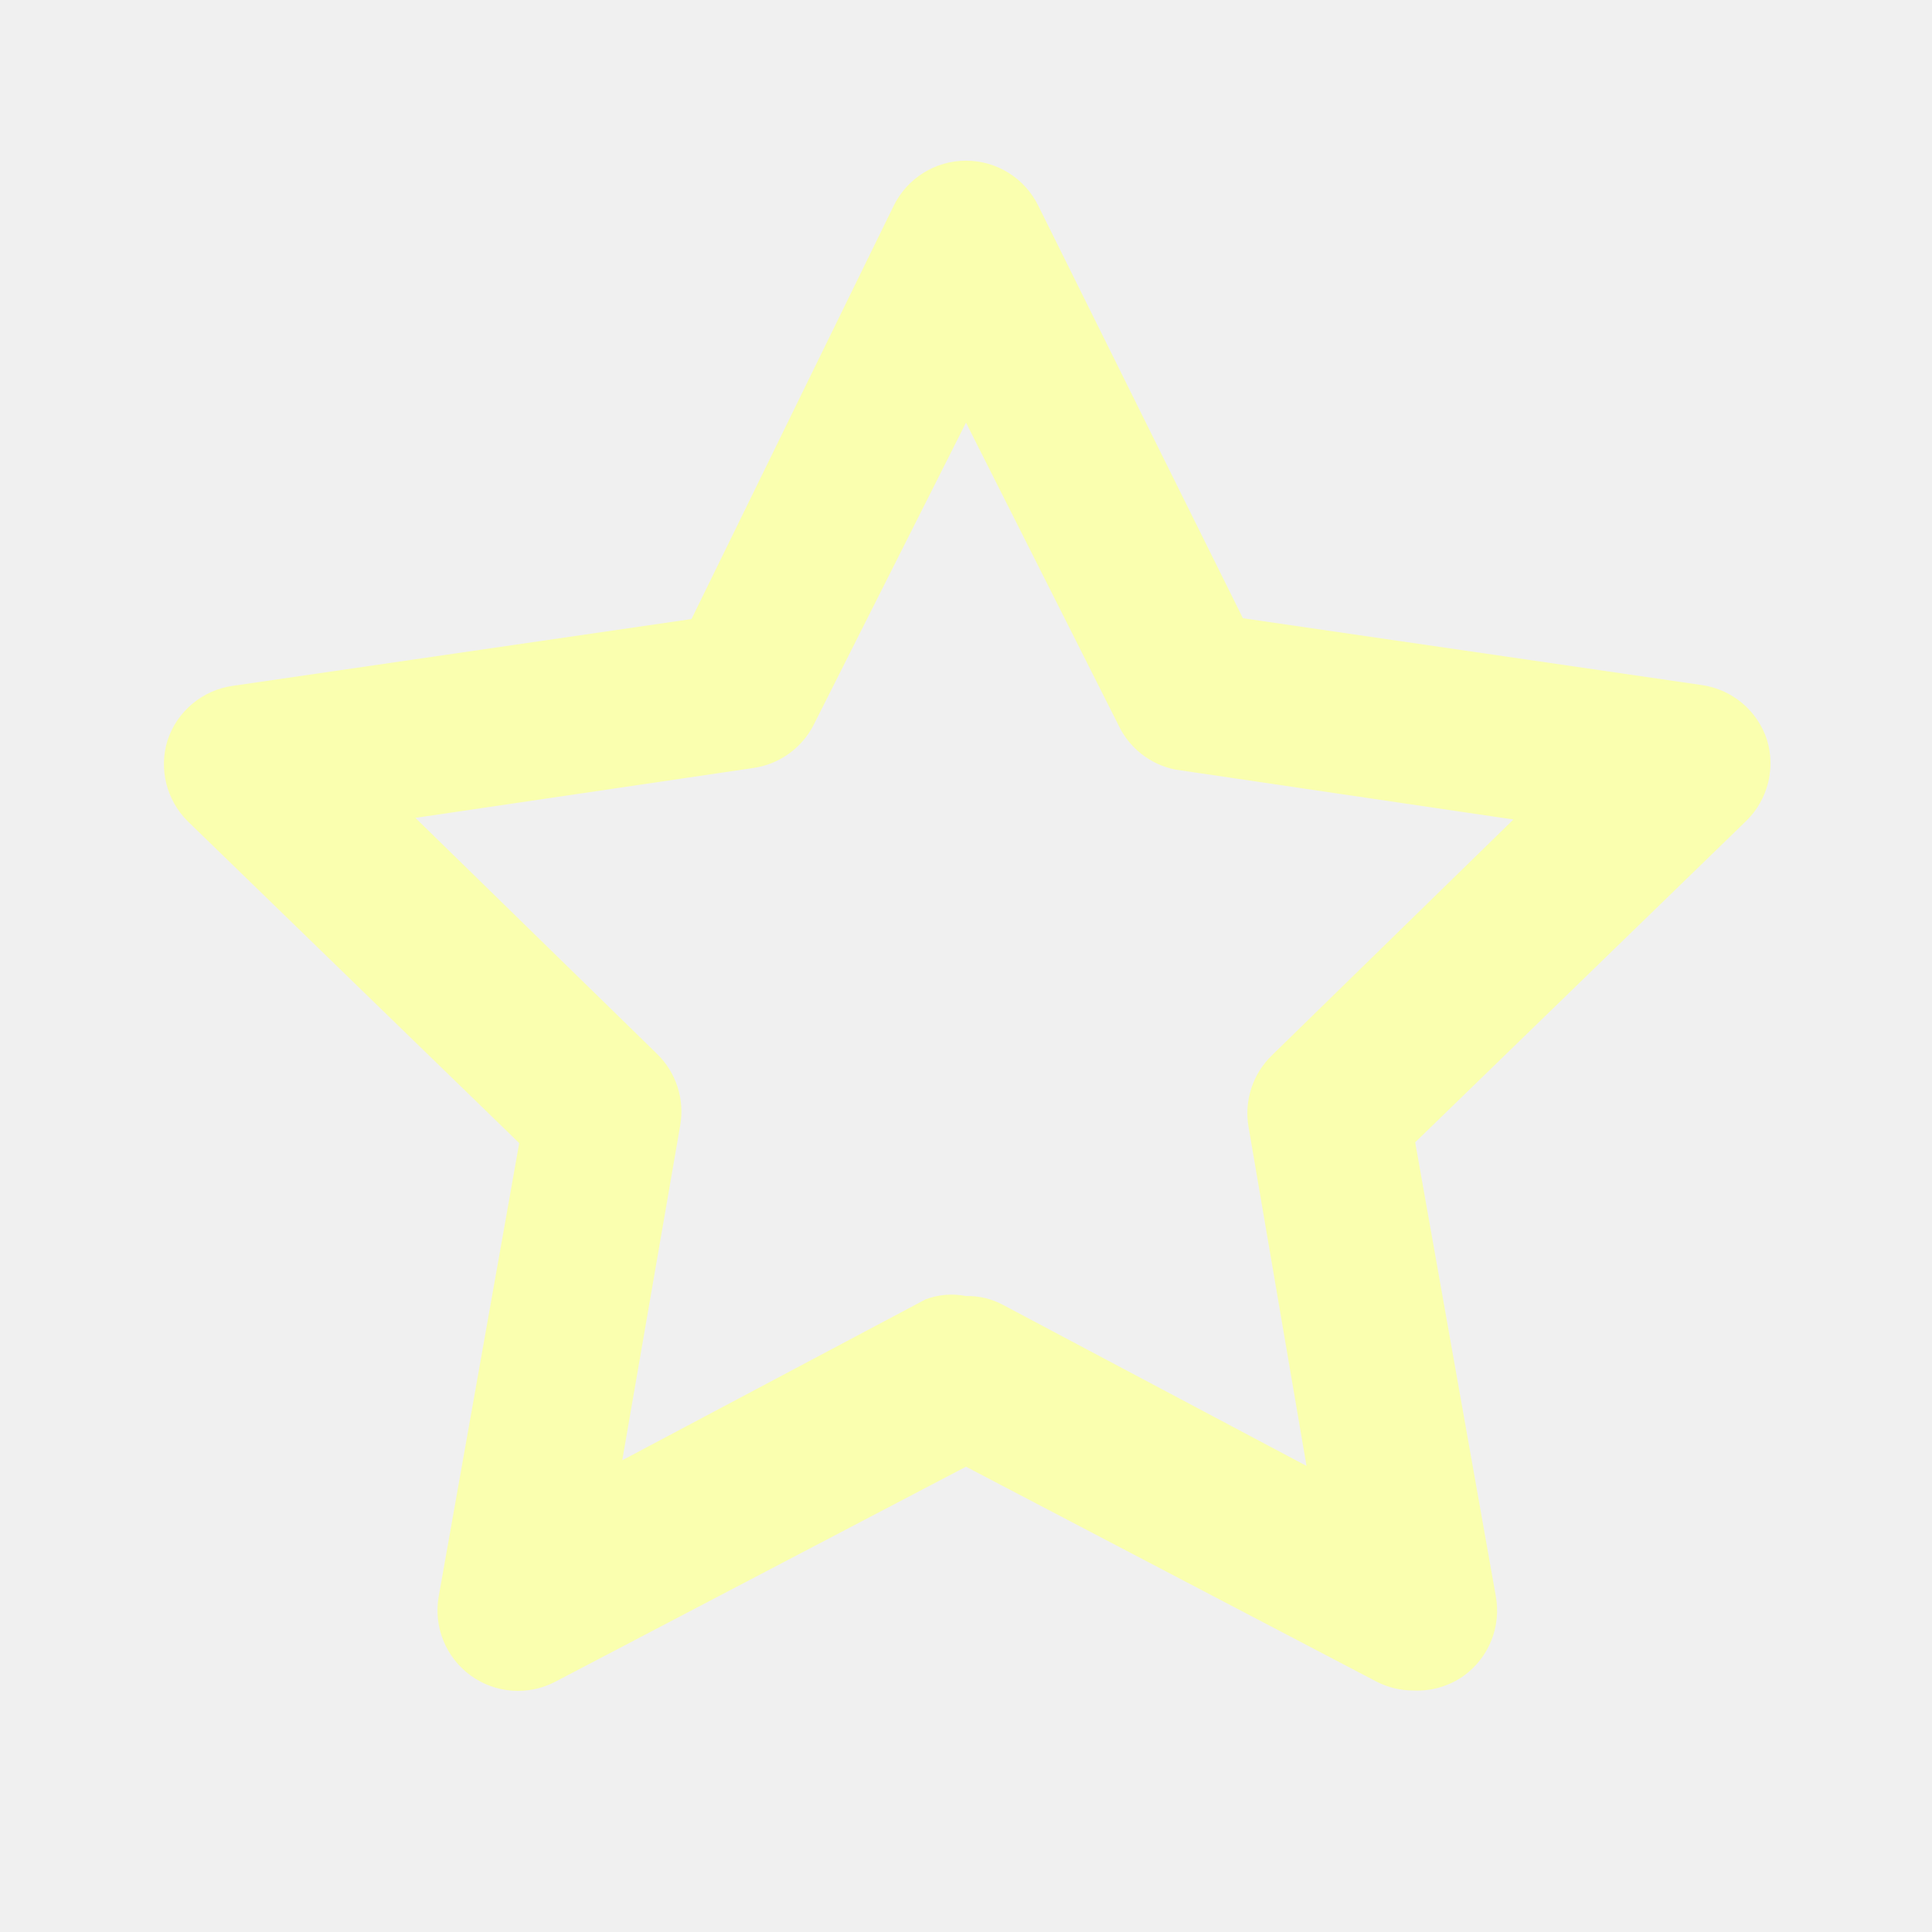
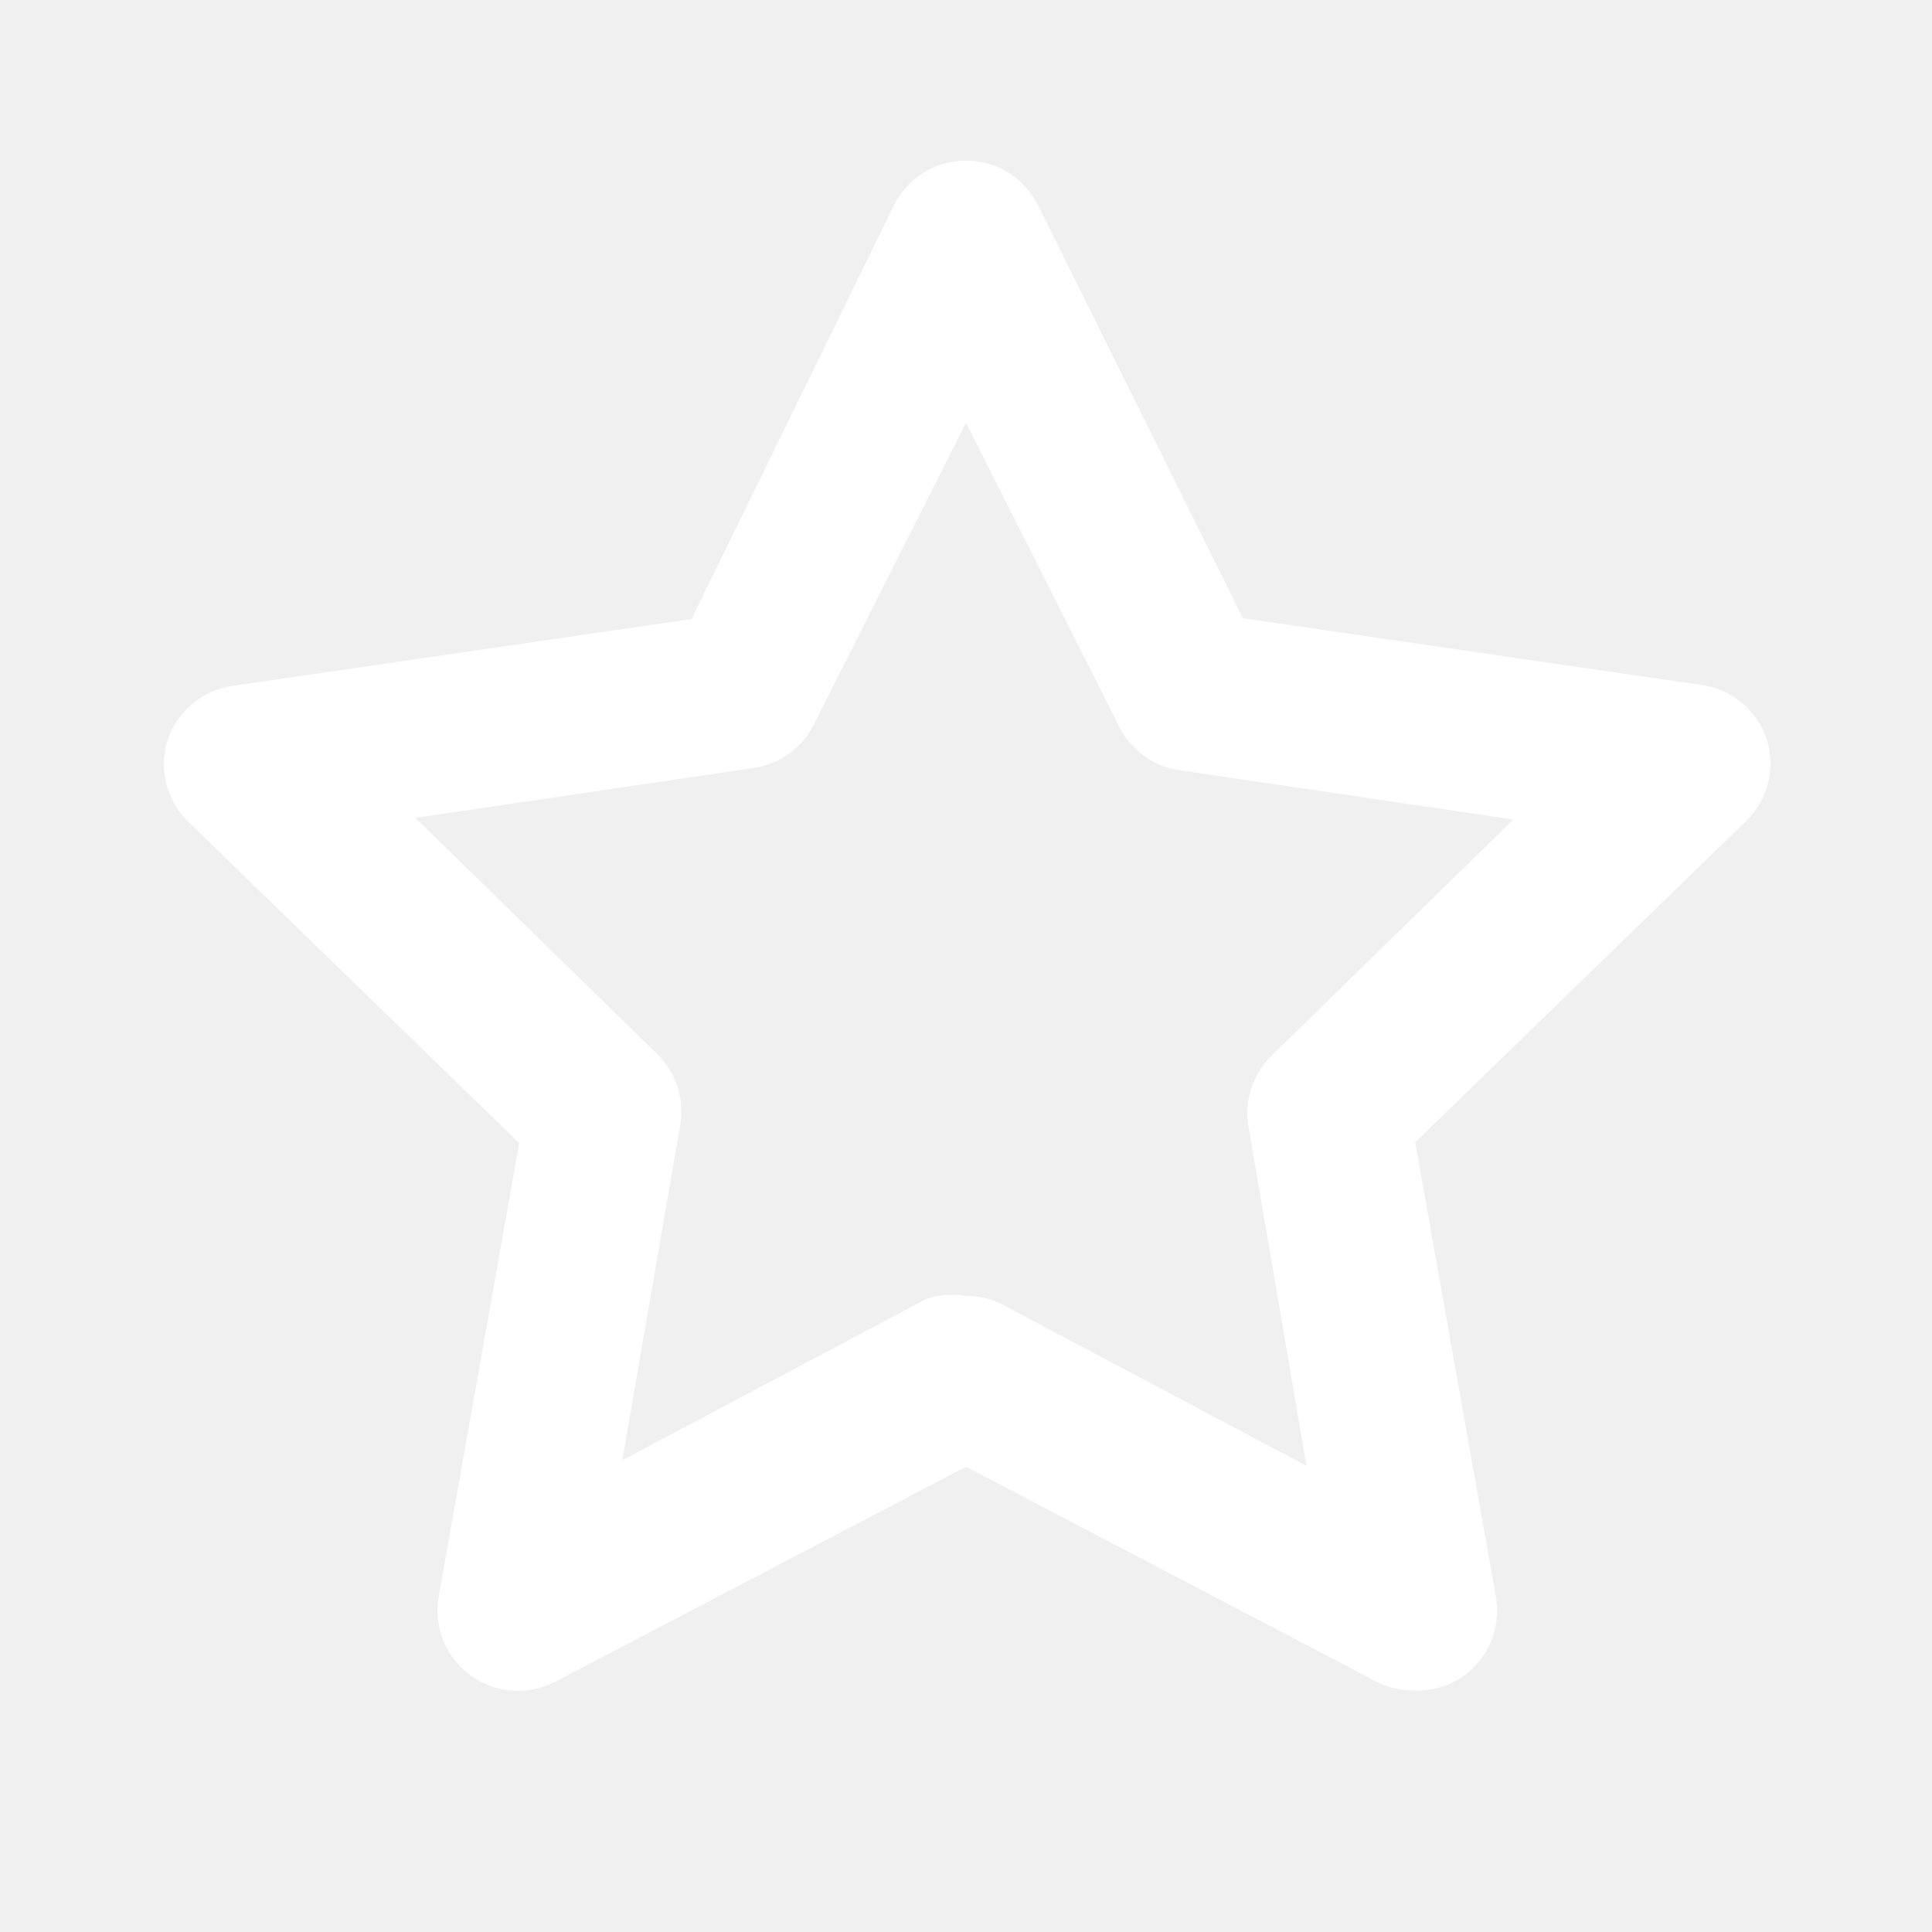
<svg xmlns="http://www.w3.org/2000/svg" viewBox="0 0 24 24">
  <g data-name="Layer 2">
    <g data-name="star">
      <rect width="24" height="24" transform="rotate(90 12 12)" opacity="0" />
-       <path fill="#faffaf" d="M17.56 21a1 1 0 0 1-.46-.11L12 18.22l-5.1 2.67a1 1 0 0 1-1.45-1.06l1-5.63-4.12-4a1 1 0 0 1-.25-1 1 1 0 0 1 .81-.68l5.7-.83 2.51-5.13a1 1 0 0 1 1.8 0l2.54 5.12 5.7.83a1 1 0 0 1 .81.68 1 1 0 0 1-.25 1l-4.12 4 1 5.63a1 1 0 0 1-.4 1 1 1 0 0 1-.62.18zM12 16.1a.92.92 0 0 1 .46.11l3.77 2-.72-4.21a1 1 0 0 1 .29-.89l3-2.93-4.2-.62a1 1 0 0 1-.71-.56L12 5.25 10.11 9a1 1 0 0 1-.75.54l-4.2.62 3 2.93a1 1 0 0 1 .29.89l-.72 4.16 3.77-2a.92.92 0 0 1 .5-.04z" />
+       <path fill="#ffffff" d="M17.56 21a1 1 0 0 1-.46-.11L12 18.22l-5.1 2.67a1 1 0 0 1-1.45-1.06l1-5.63-4.12-4a1 1 0 0 1-.25-1 1 1 0 0 1 .81-.68l5.7-.83 2.51-5.13a1 1 0 0 1 1.8 0l2.54 5.12 5.7.83a1 1 0 0 1 .81.68 1 1 0 0 1-.25 1l-4.12 4 1 5.63a1 1 0 0 1-.4 1 1 1 0 0 1-.62.18zM12 16.1a.92.92 0 0 1 .46.11l3.77 2-.72-4.21a1 1 0 0 1 .29-.89l3-2.93-4.2-.62a1 1 0 0 1-.71-.56L12 5.25 10.11 9a1 1 0 0 1-.75.54l-4.2.62 3 2.93a1 1 0 0 1 .29.89l-.72 4.16 3.77-2a.92.92 0 0 1 .5-.04z" />
    </g>
  </g>
</svg>
